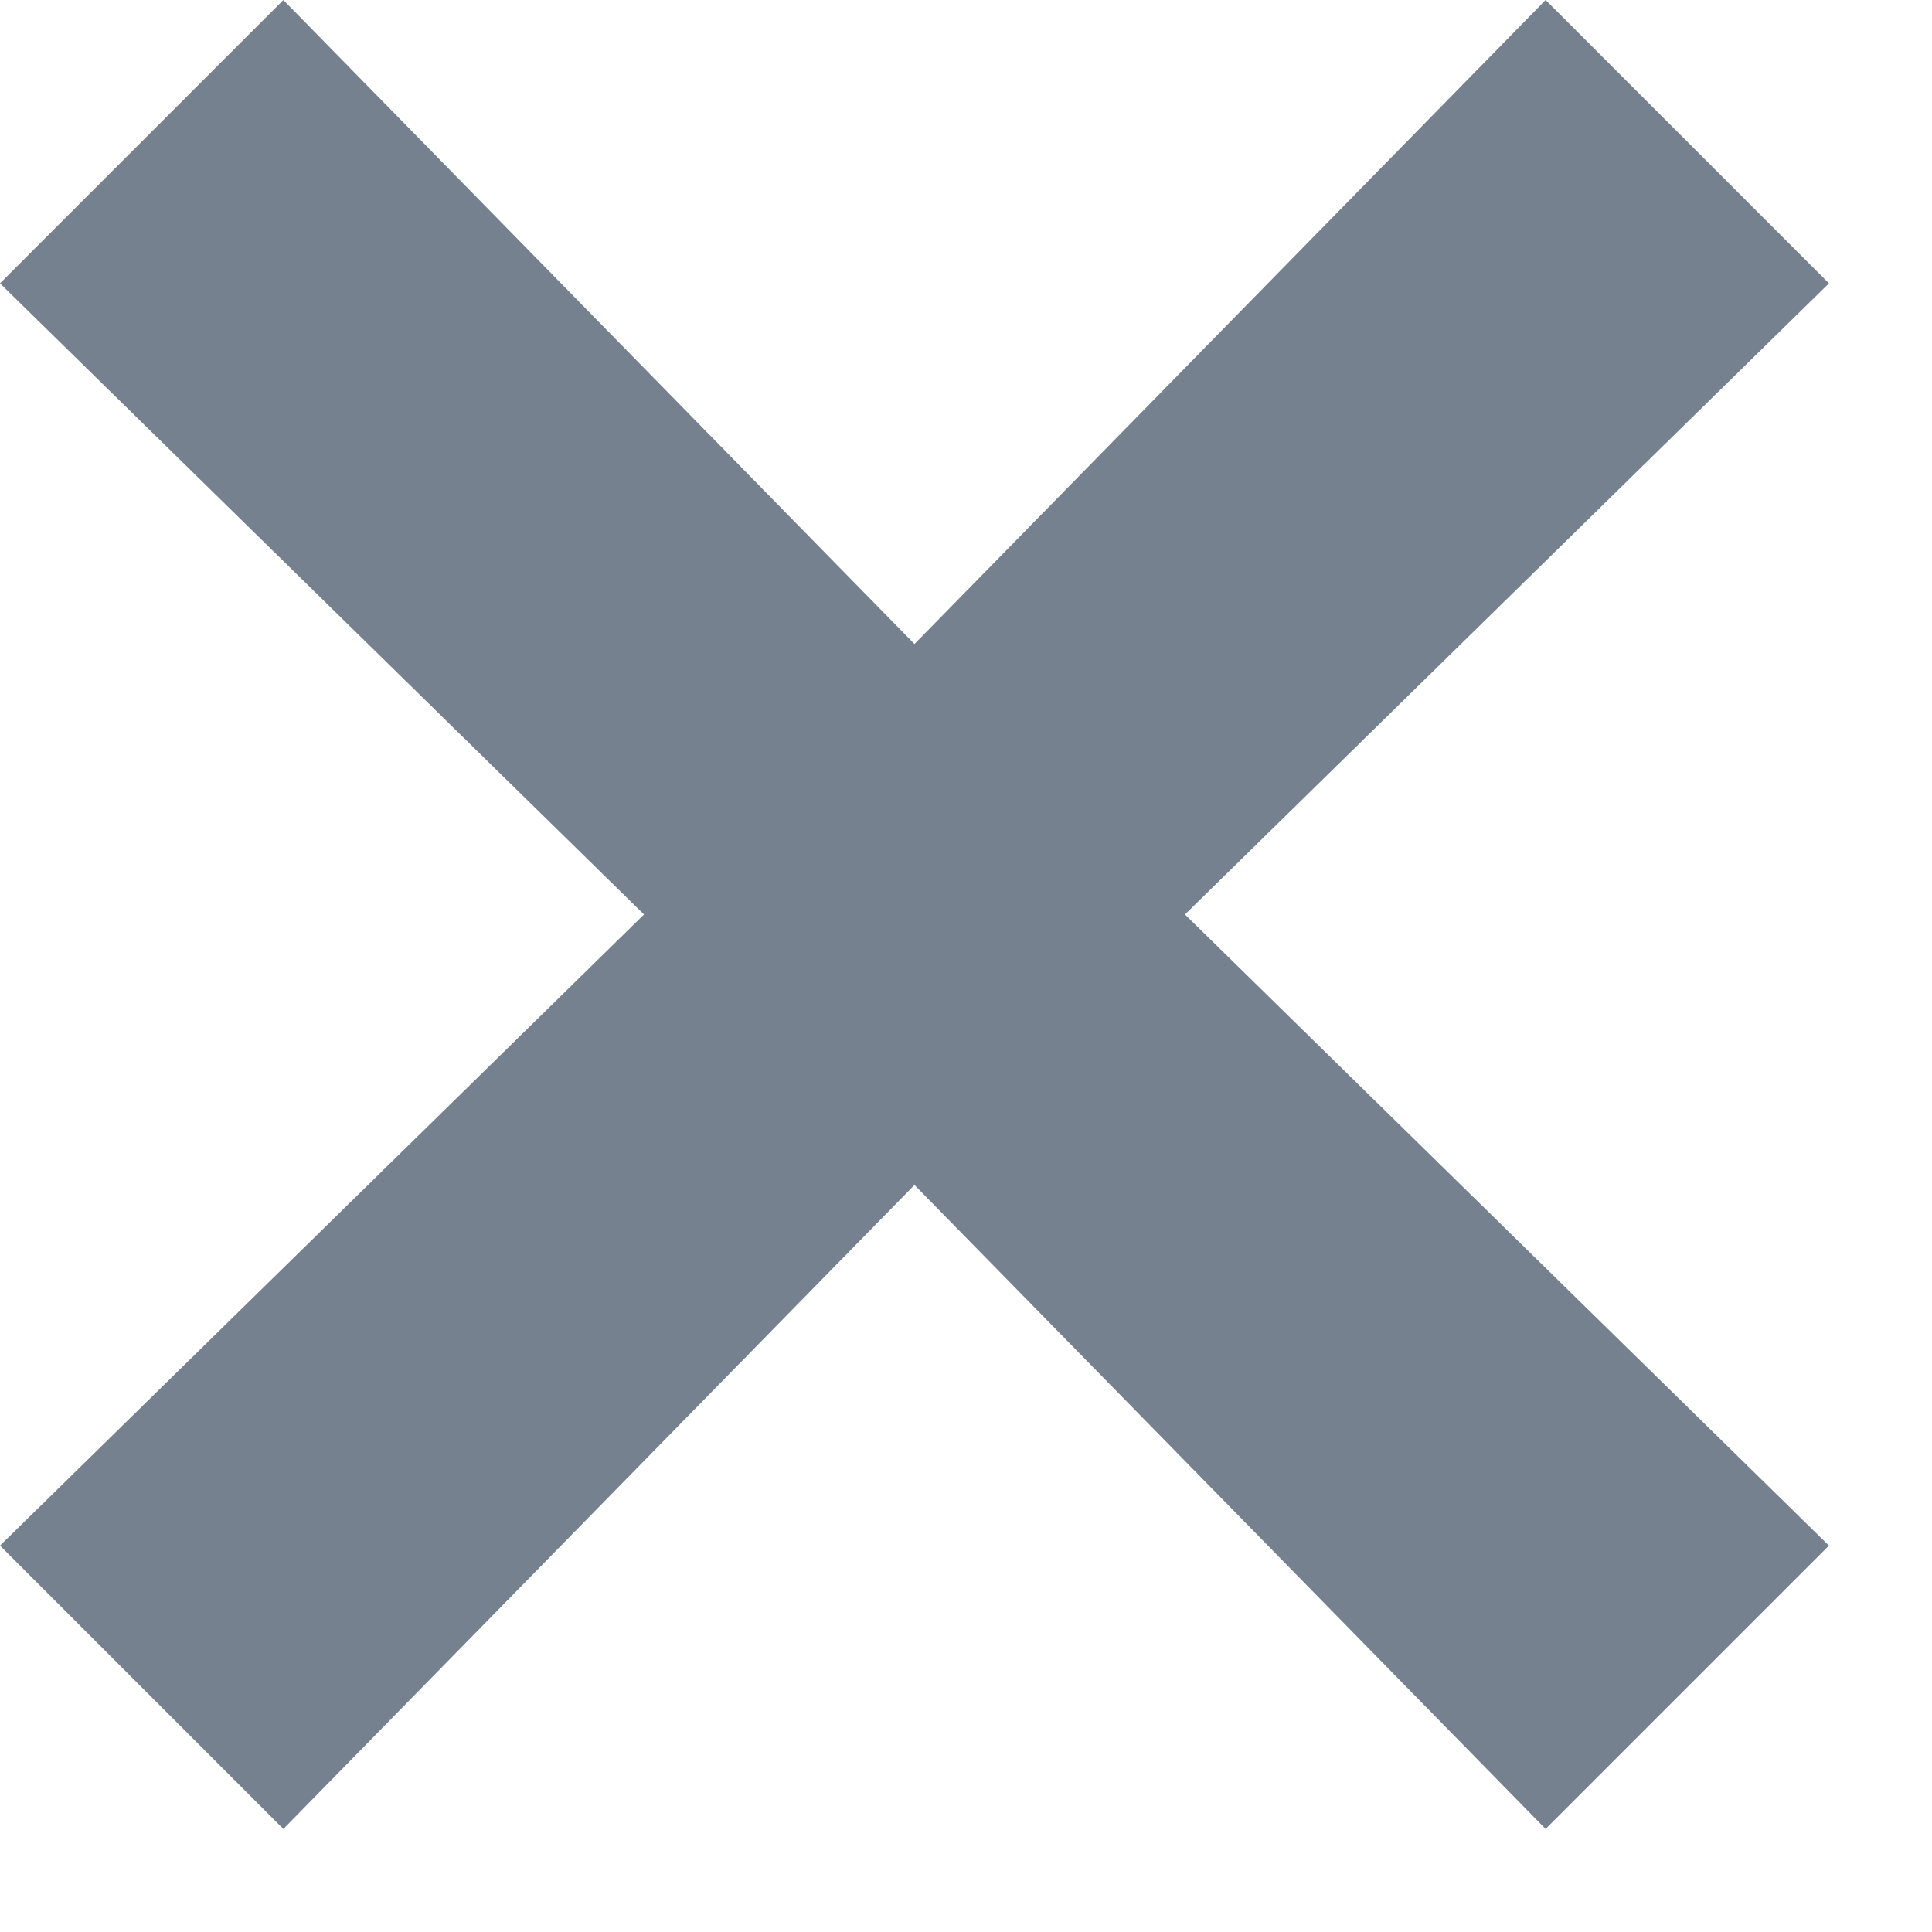
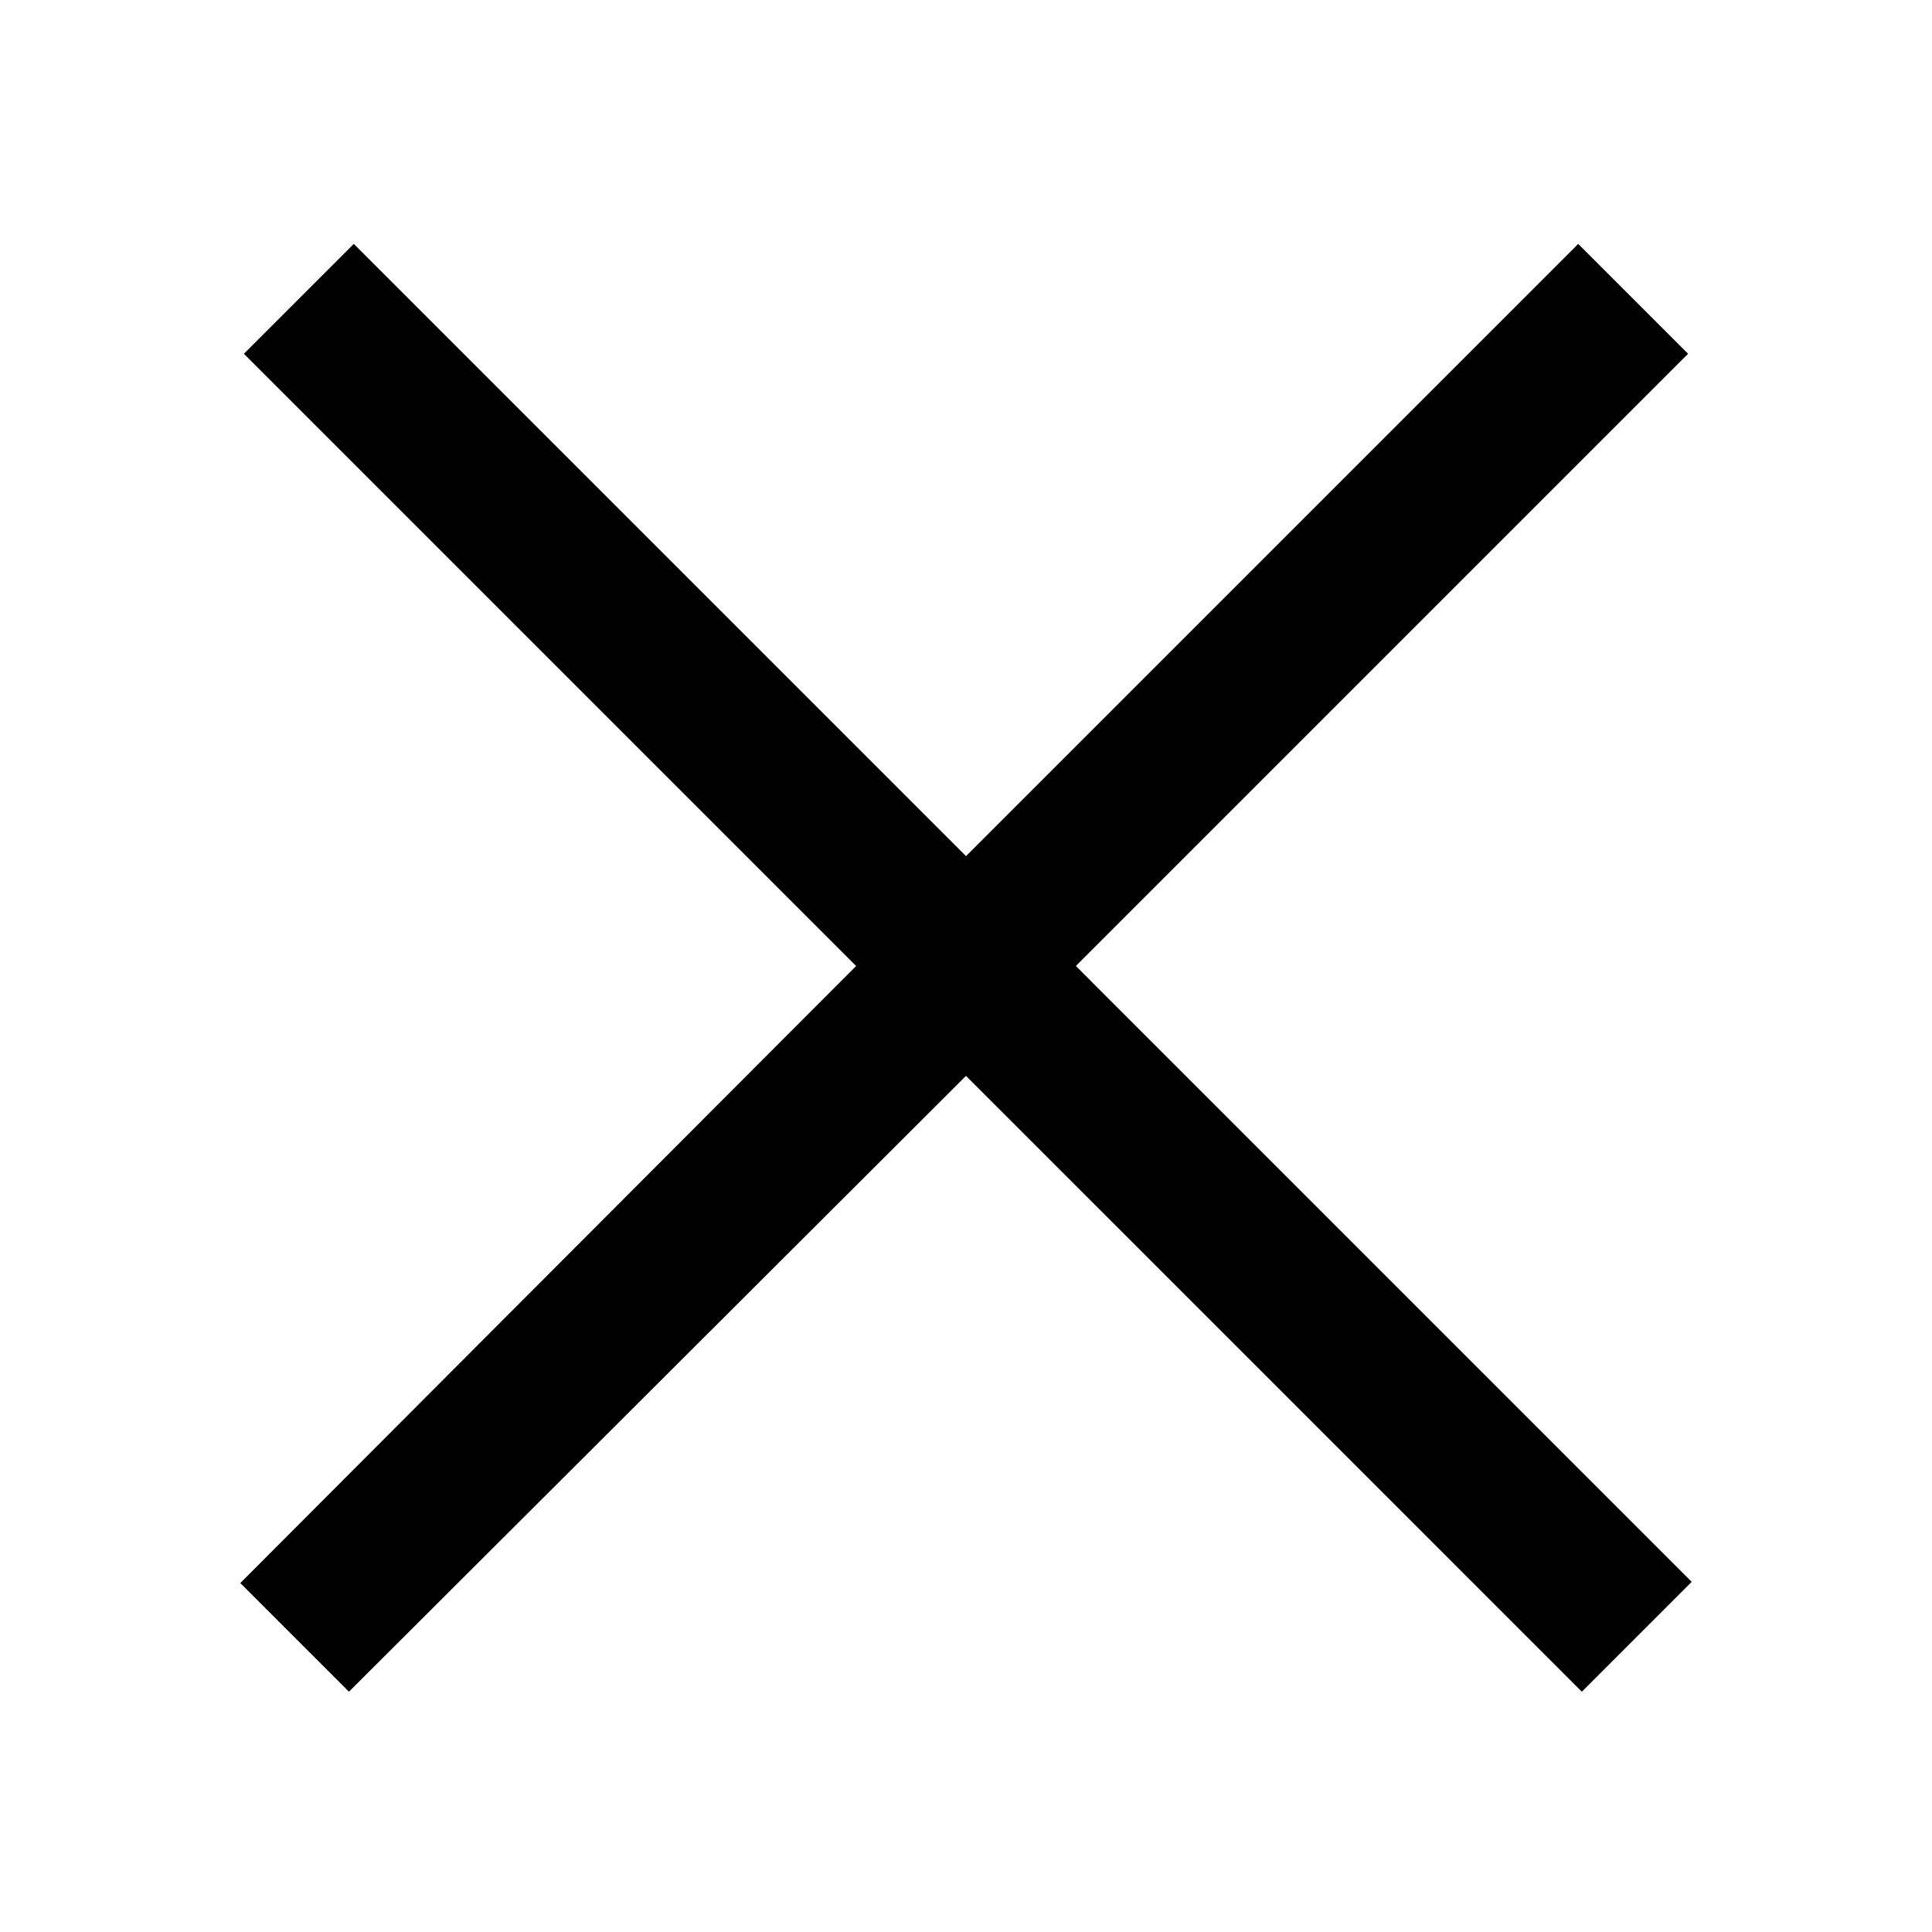
- <svg xmlns="http://www.w3.org/2000/svg" width="15" height="15" viewBox="0 0 15 15" fill="none">
-   <path d="M14.2 2.2L12 0L7.1 5L2.2 0L0 2.2L5 7.1L0 12L2.2 14.2L7.1 9.2L12 14.2L14.2 12L9.2 7.1L14.2 2.2Z" fill="#1C2E45" fill-opacity="0.6" />
+ <svg xmlns="http://www.w3.org/2000/svg" viewBox="0 0 50 50" width="30px" height="30px">
+   <path d="M 9.156 6.312 L 6.312 9.156 L 22.156 25 L 6.219 40.969 L 9.031 43.781 L 25 27.844 L 40.938 43.781 L 43.781 40.938 L 27.844 25 L 43.688 9.156 L 40.844 6.312 L 25 22.156 Z" />
</svg>
